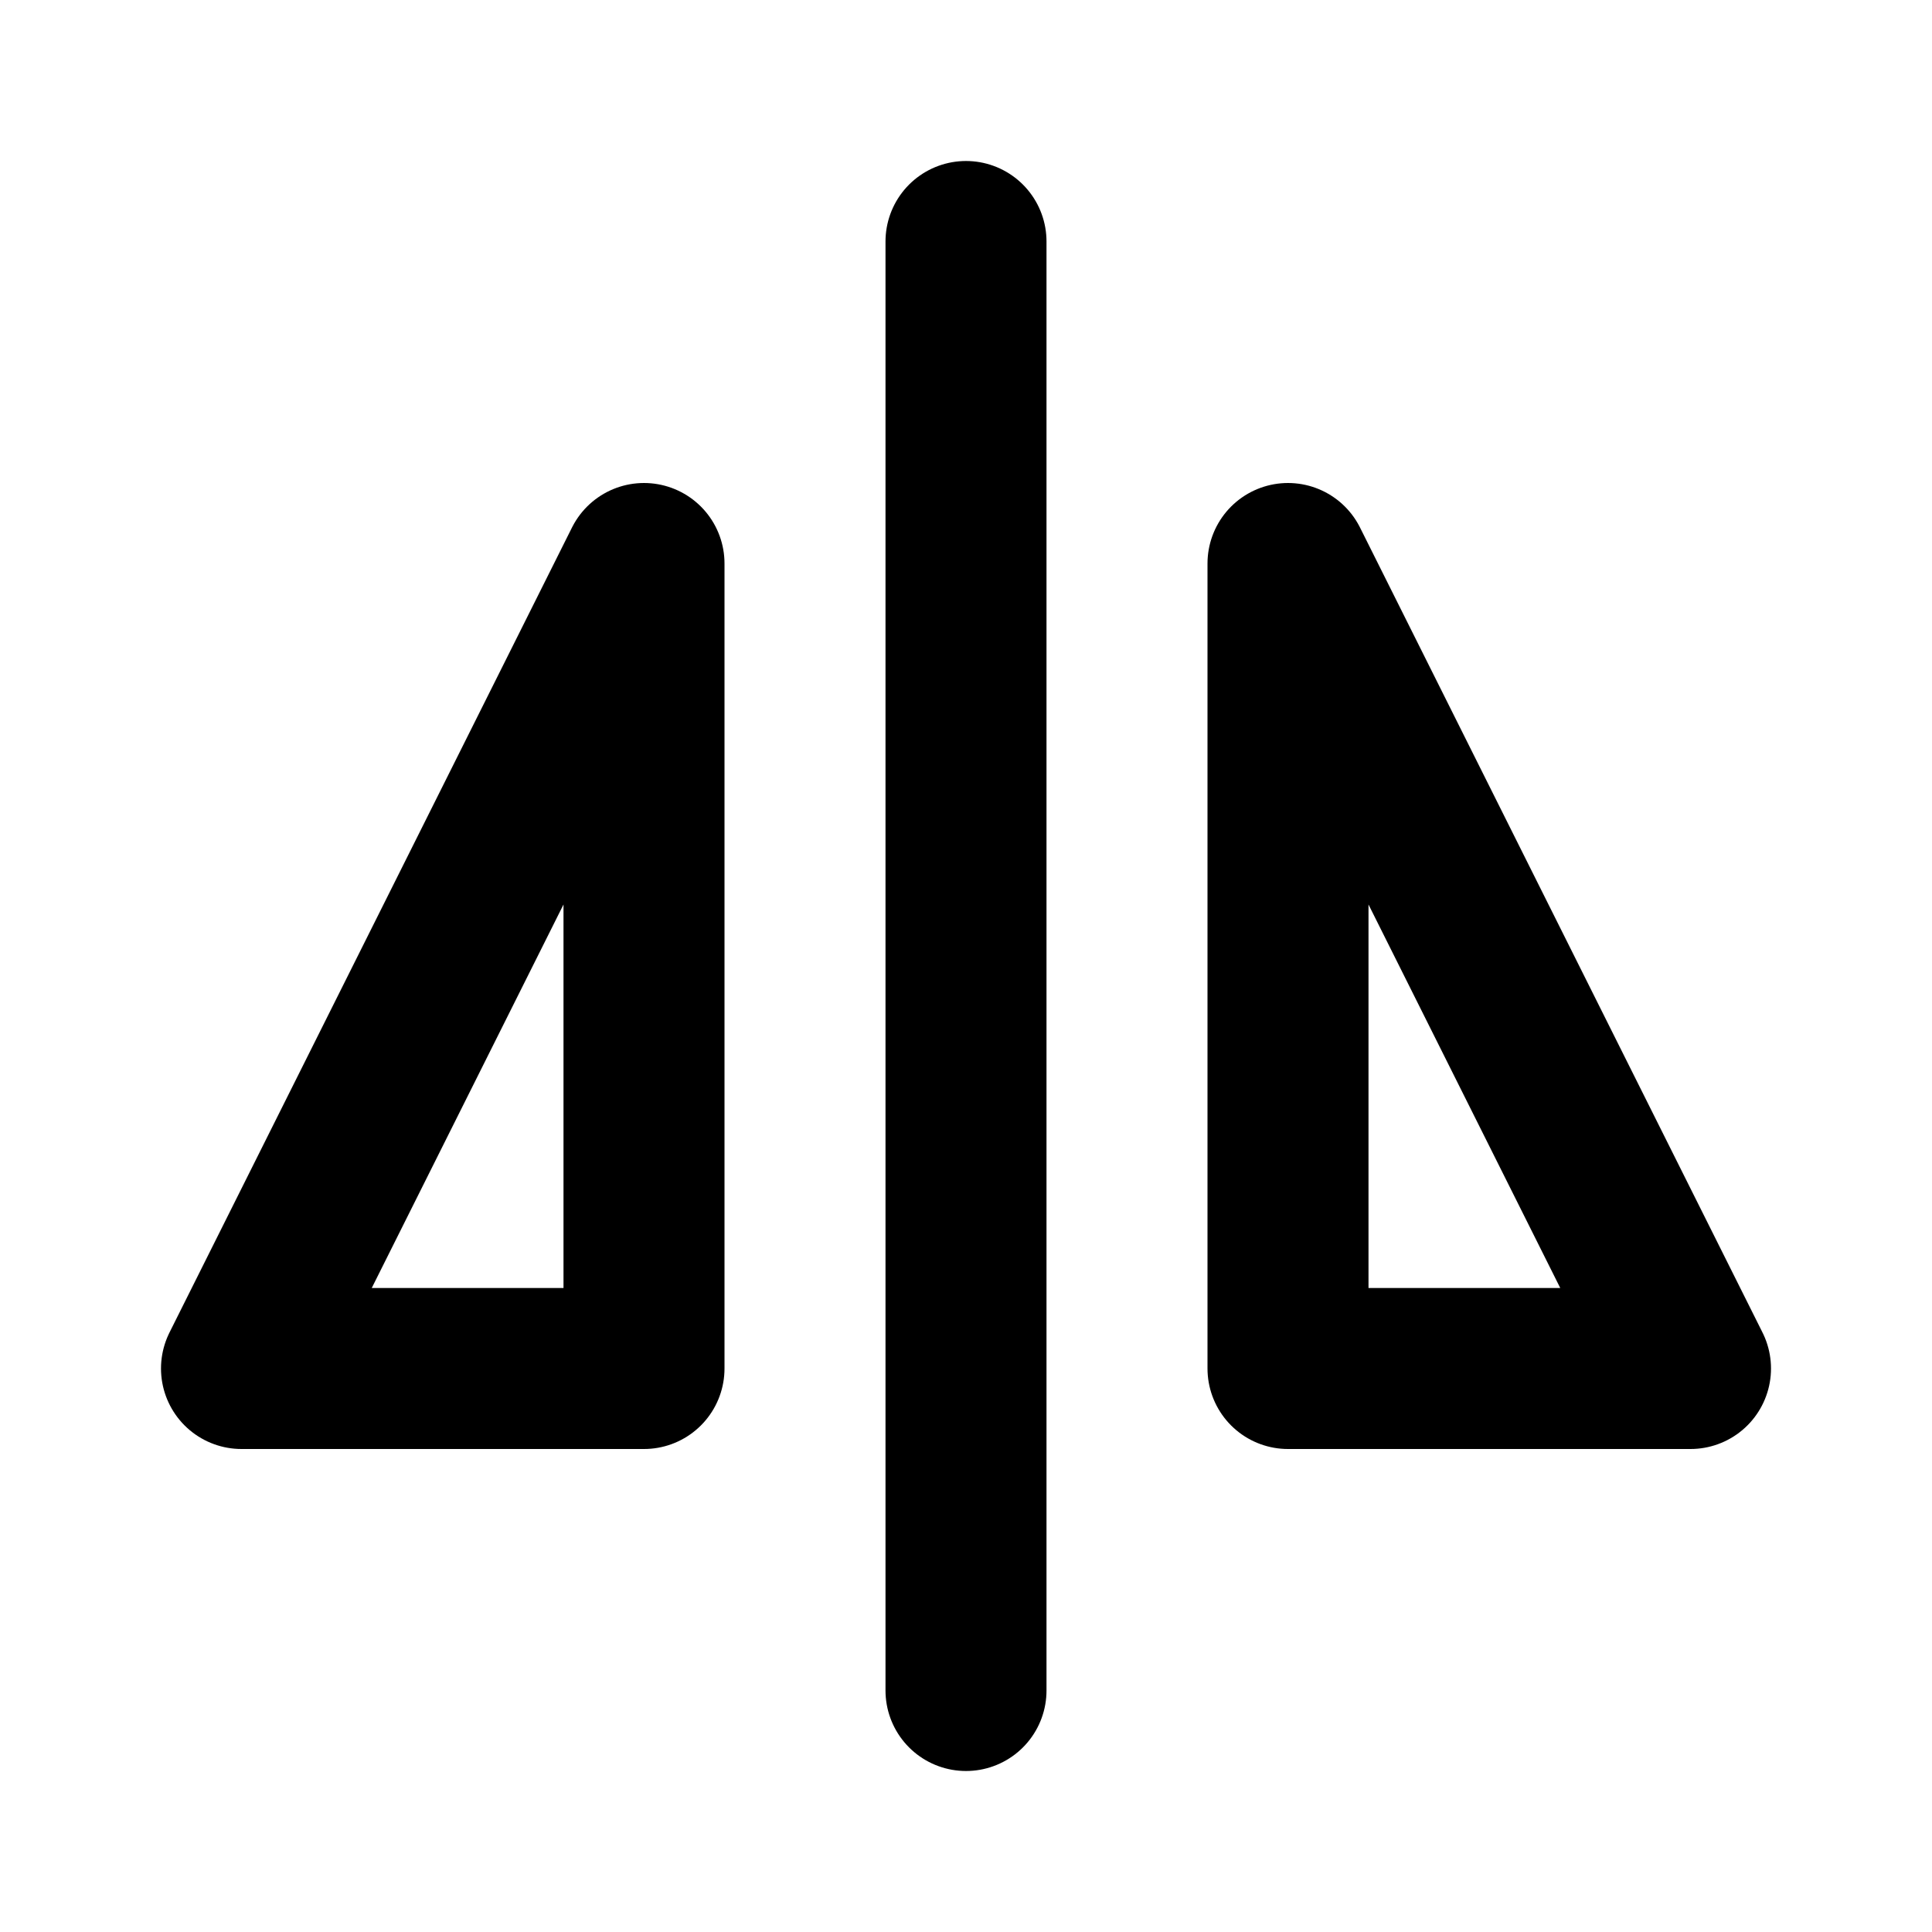
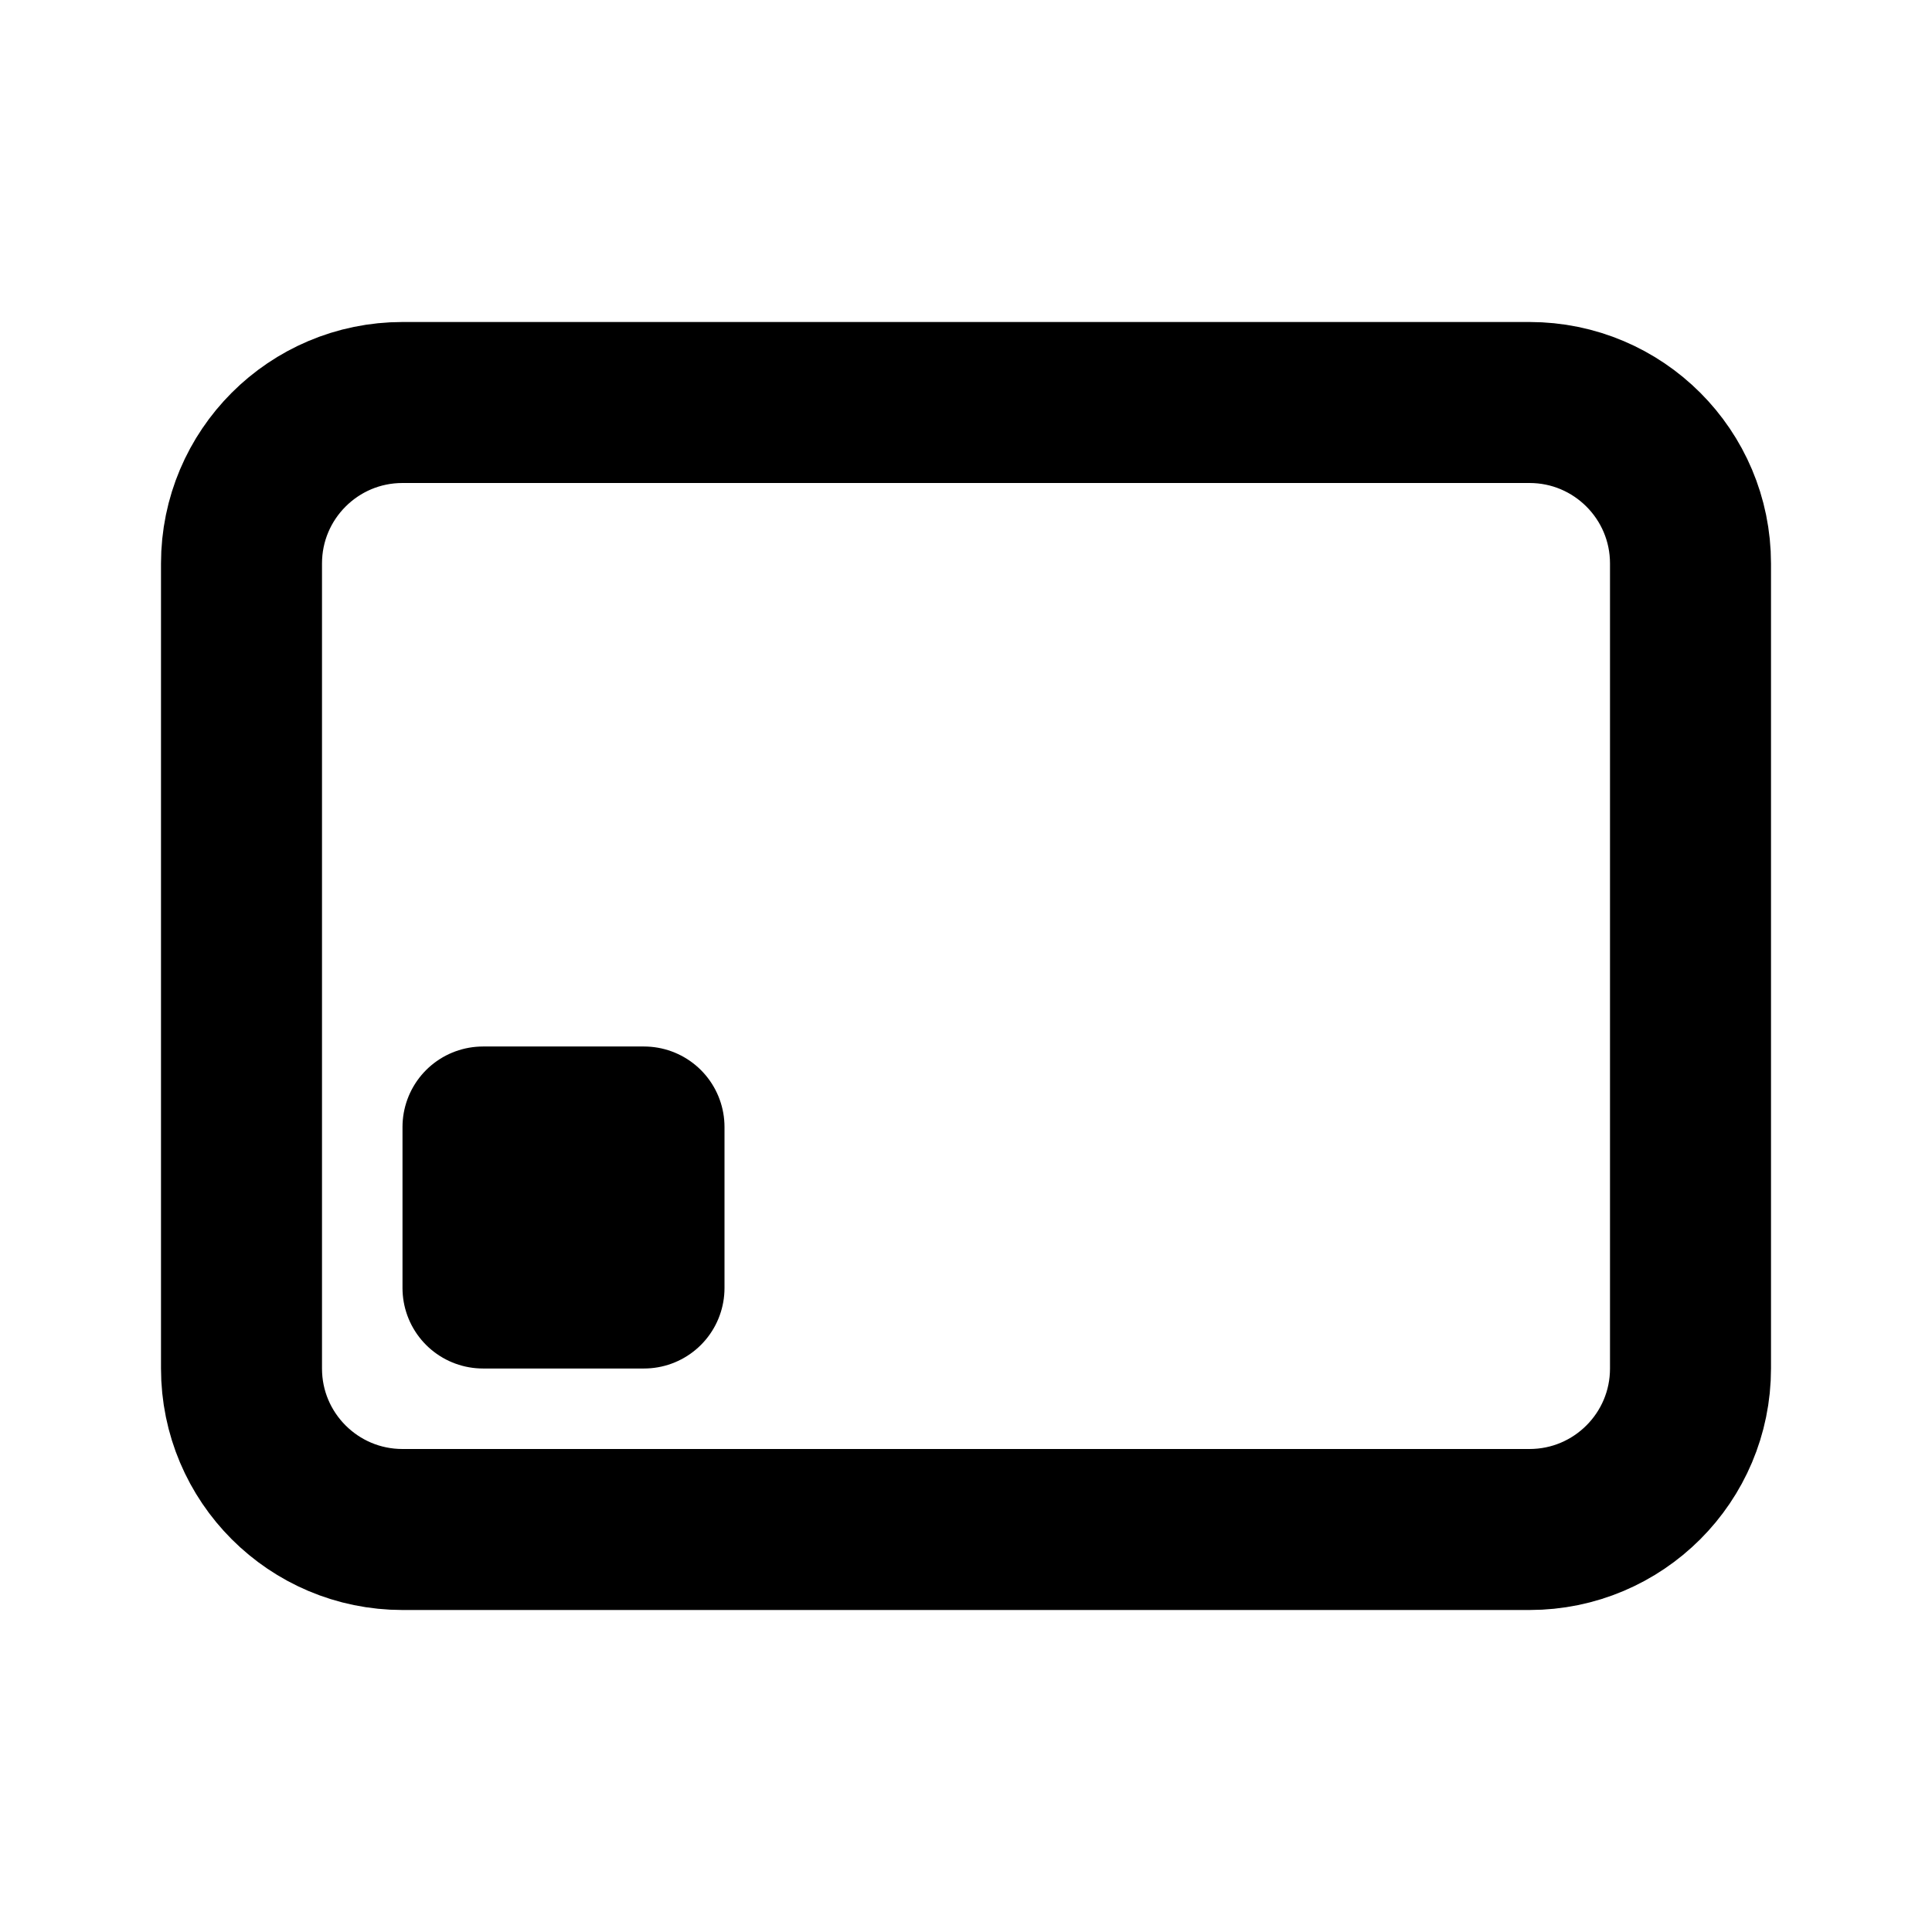
- <svg xmlns="http://www.w3.org/2000/svg" width="24" height="24" viewBox="0 0 24 24" fill="none" stroke="currentColor" stroke-width="2" stroke-linecap="round" stroke-linejoin="round" class="icon icon-tabler icons-tabler-outline icon-tabler-flip-horizontal">
+ <svg xmlns="http://www.w3.org/2000/svg" width="24" height="24" viewBox="0 0 24 24" fill="none" stroke="currentColor" stroke-width="2" stroke-linecap="round" stroke-linejoin="round" class="icon icon-tabler icons-tabler-outline icon-tabler-app-window-bottom-left">
  <path stroke="none" d="M0 0h24v24H0z" fill="none" />
-   <path d="M12 3l0 18" />
-   <path d="M16 7l0 10l5 0l-5 -10" />
-   <path d="M8 7l0 10l-5 0l5 -10" />
+   <path d="M3 7a2 2 0 0 1 2 -2h14a2 2 0 0 1 2 2v10a2 2 0 0 1 -2 2h-14a2 2 0 0 1 -2 -2v-10" />
+   <path d="M6 14h2v2h-2v-2" fill="currentColor" />
</svg>
